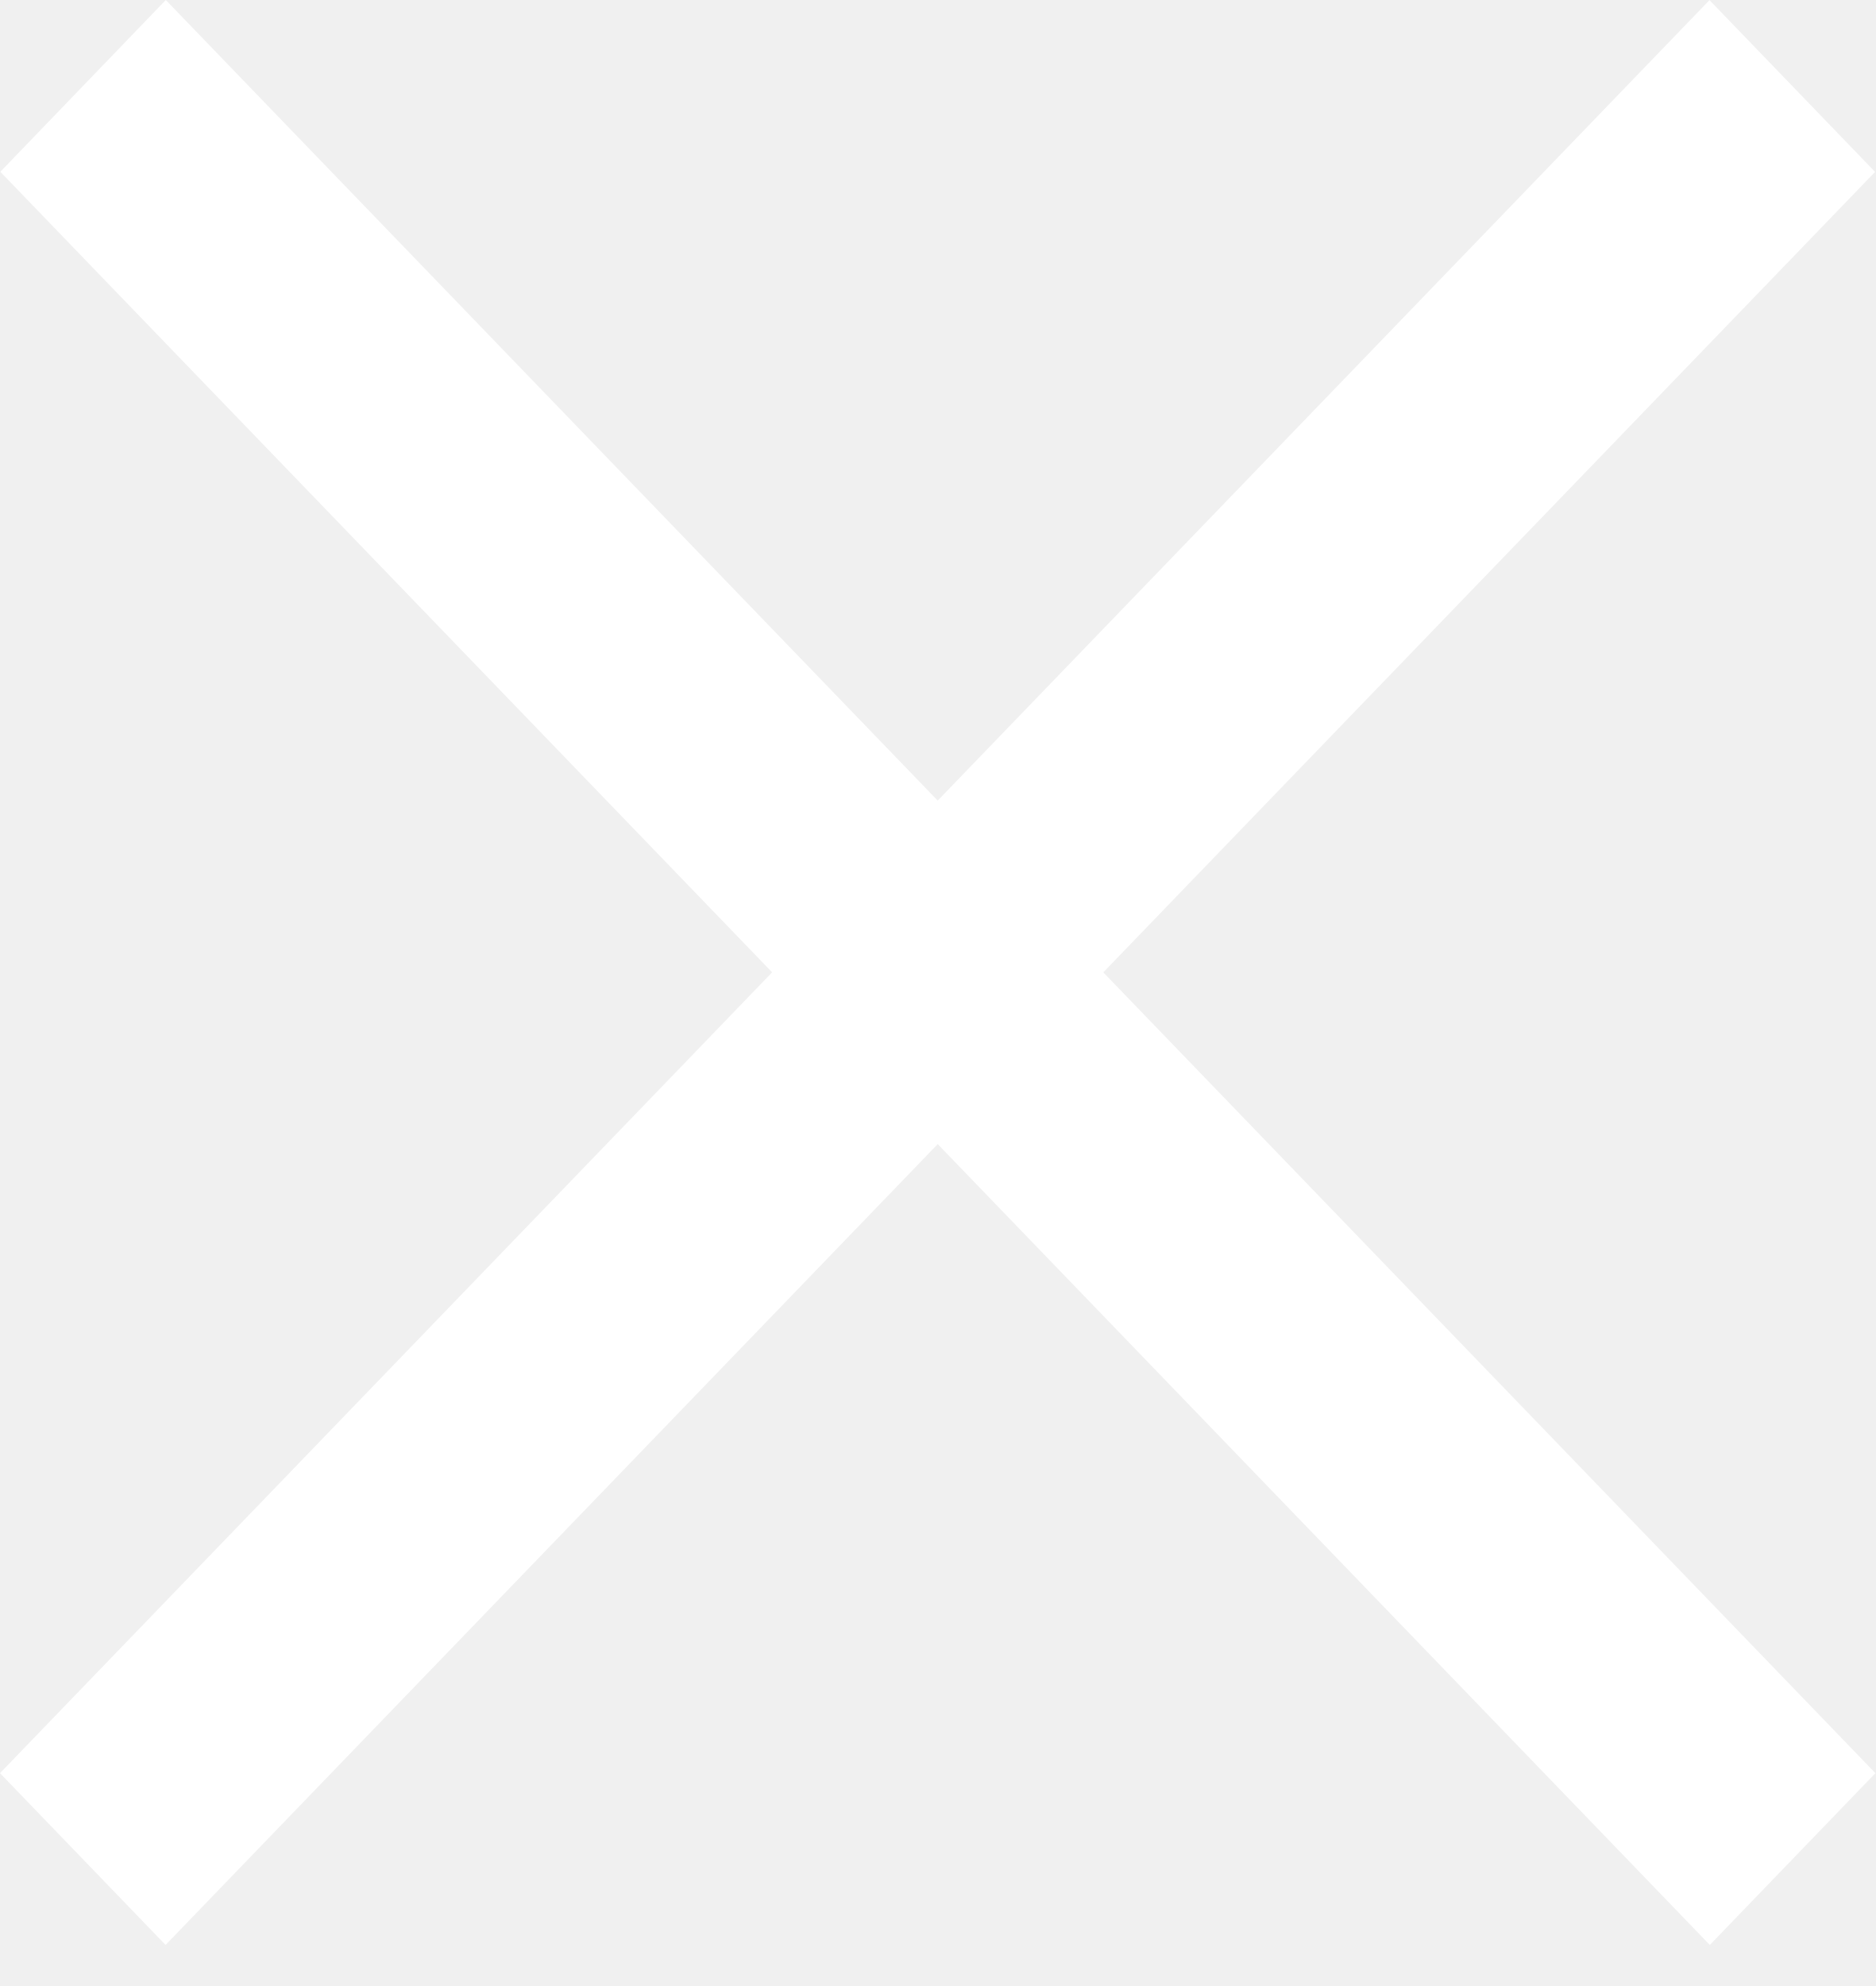
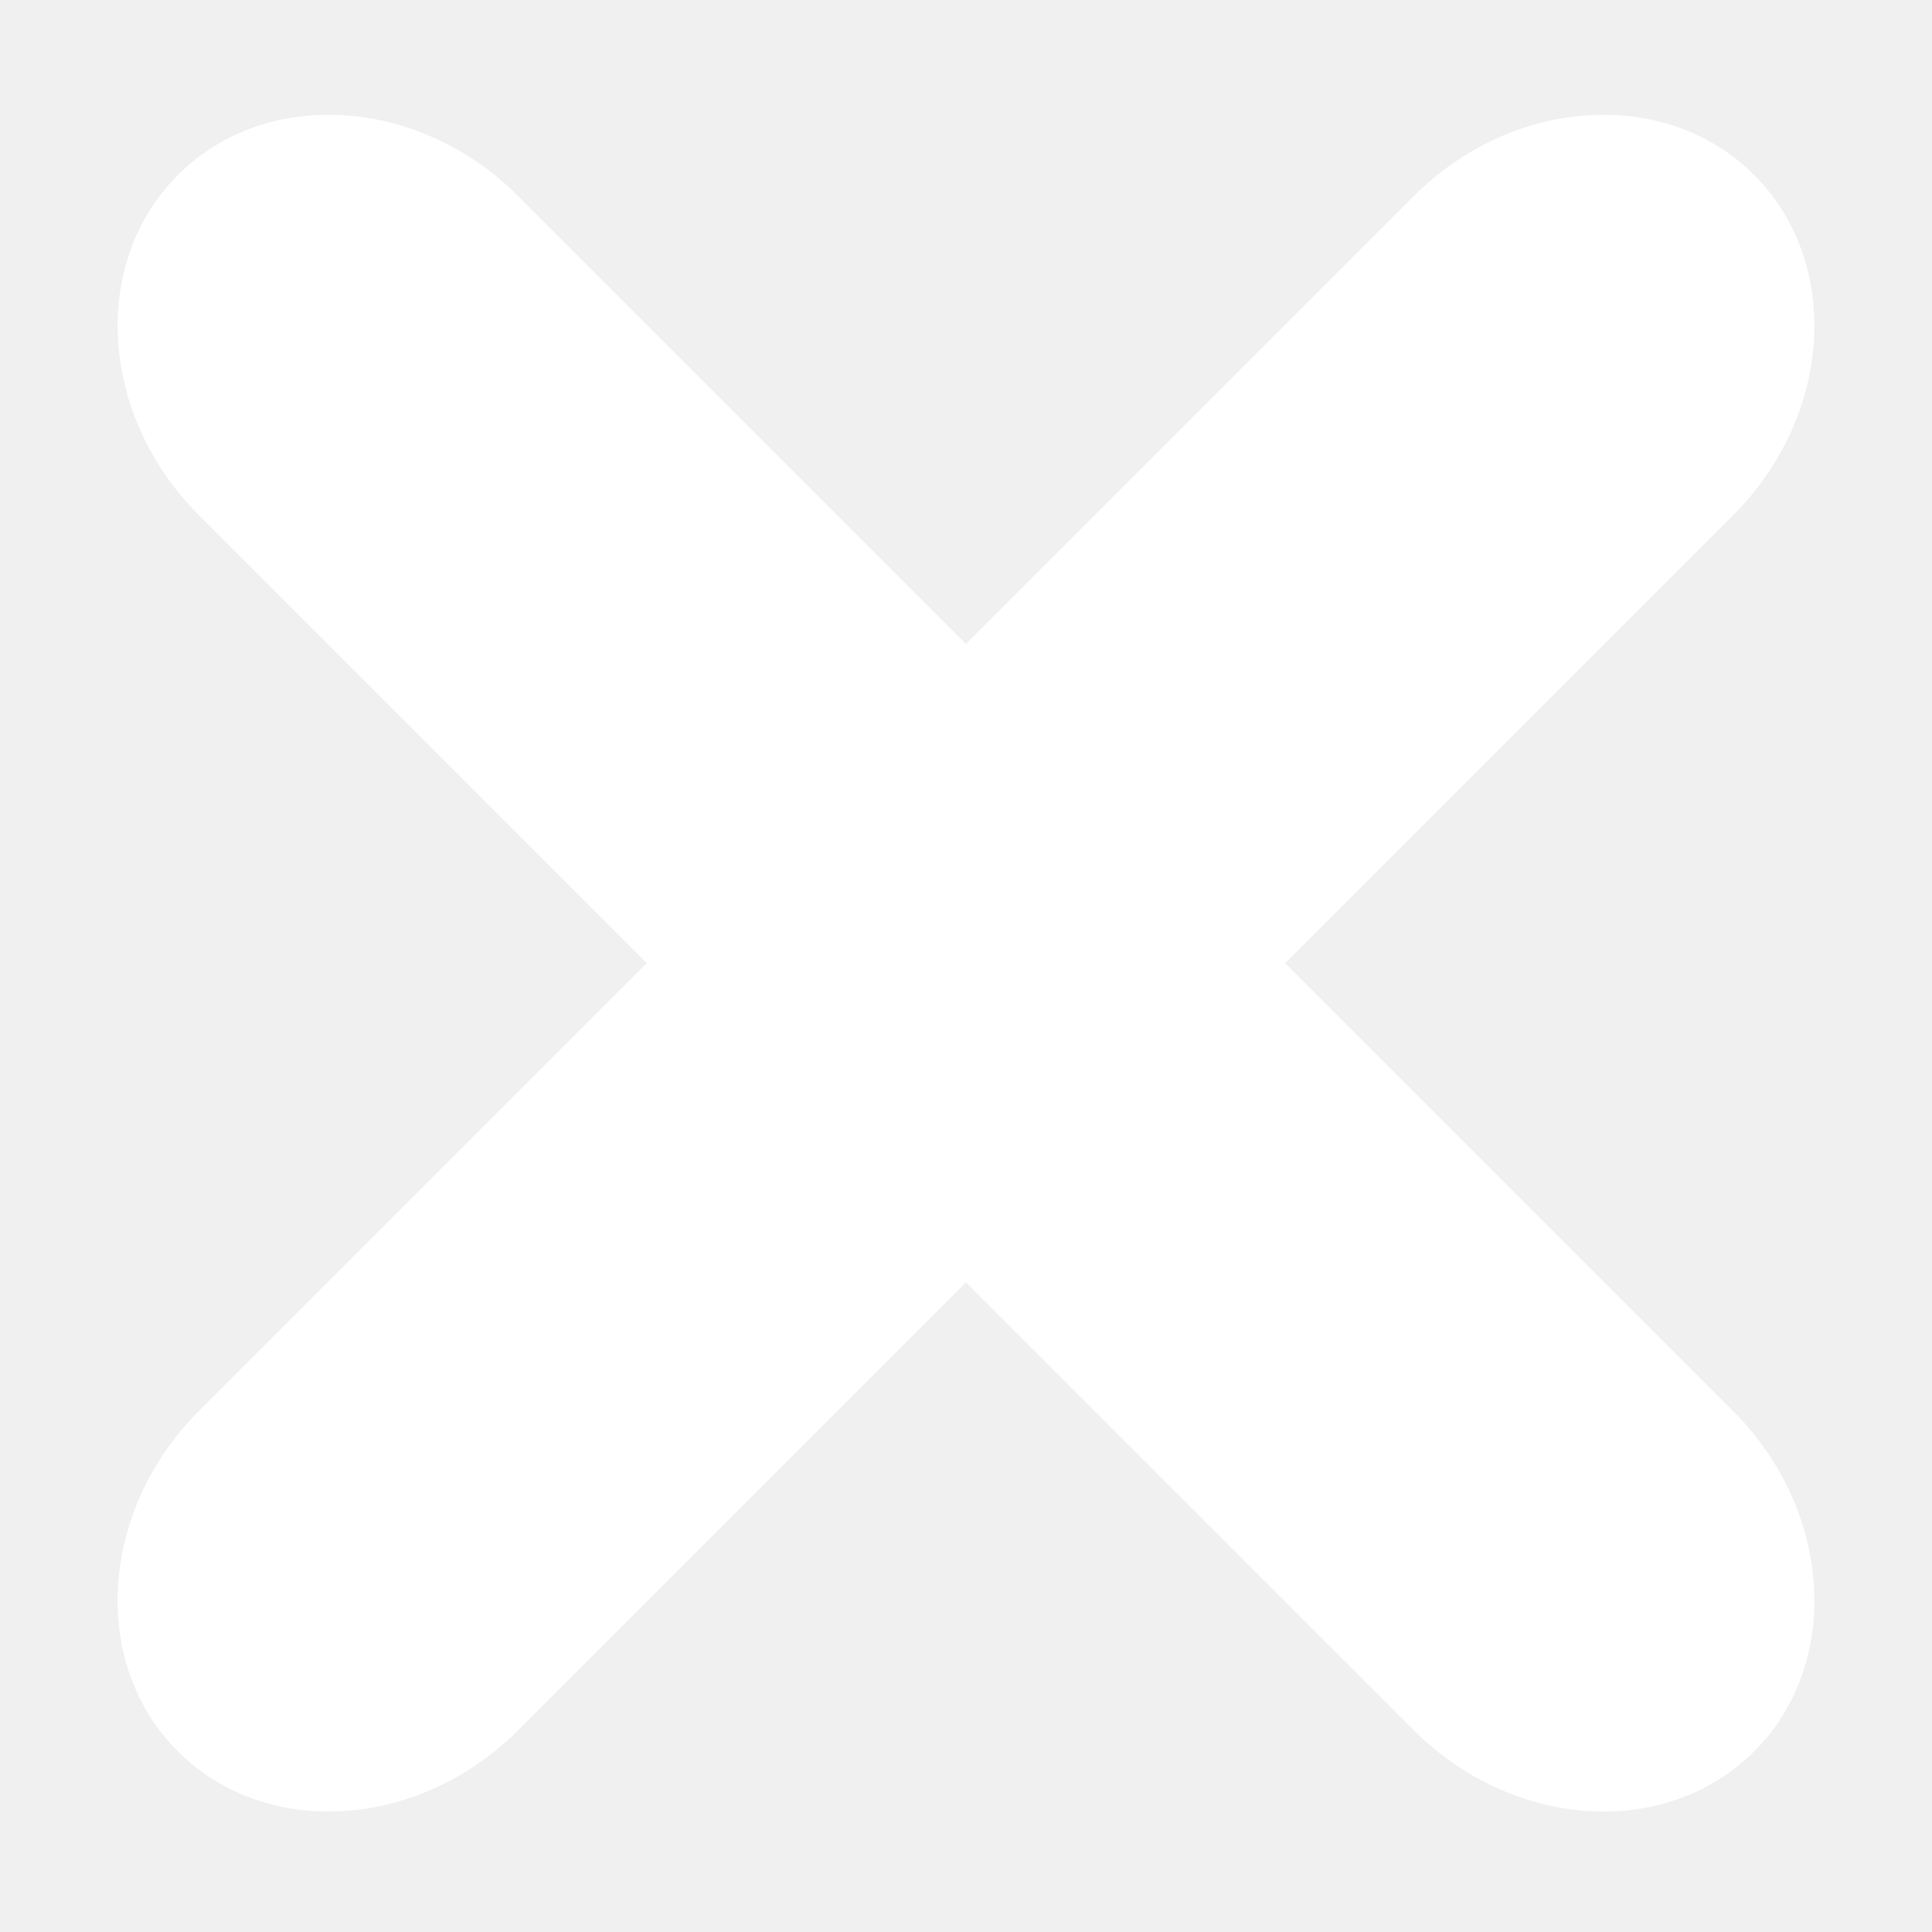
- <svg xmlns="http://www.w3.org/2000/svg" width="17" height="18" viewBox="0 0 17 18" fill="none">
-   <path d="M15.497 0.001L0 16.071L1.501 17.628L16.998 1.558L15.497 0.001Z" fill="white" />
-   <path d="M1.503 0L0.003 1.557L15.5 17.628L17.001 16.071L1.503 0Z" fill="white" />
+ <svg xmlns="http://www.w3.org/2000/svg" width="26" height="26" viewBox="0 0 26 26" fill="none">
+   <path d="M19.023 2.642L2.68 18.985C1.337 20.328 1.209 22.384 2.393 23.568C3.578 24.753 5.634 24.624 6.977 23.281L23.32 6.938C24.662 5.596 24.791 3.54 23.607 2.355C22.422 1.171 20.366 1.299 19.023 2.642Z" fill="white" />
+   <path d="M23.32 18.985L6.977 2.642C5.634 1.299 3.578 1.171 2.394 2.355C1.209 3.54 1.338 5.596 2.681 6.939L19.023 23.282C20.366 24.624 22.422 24.753 23.607 23.569C24.791 22.384 24.663 20.328 23.32 18.985Z" fill="white" />
</svg>
